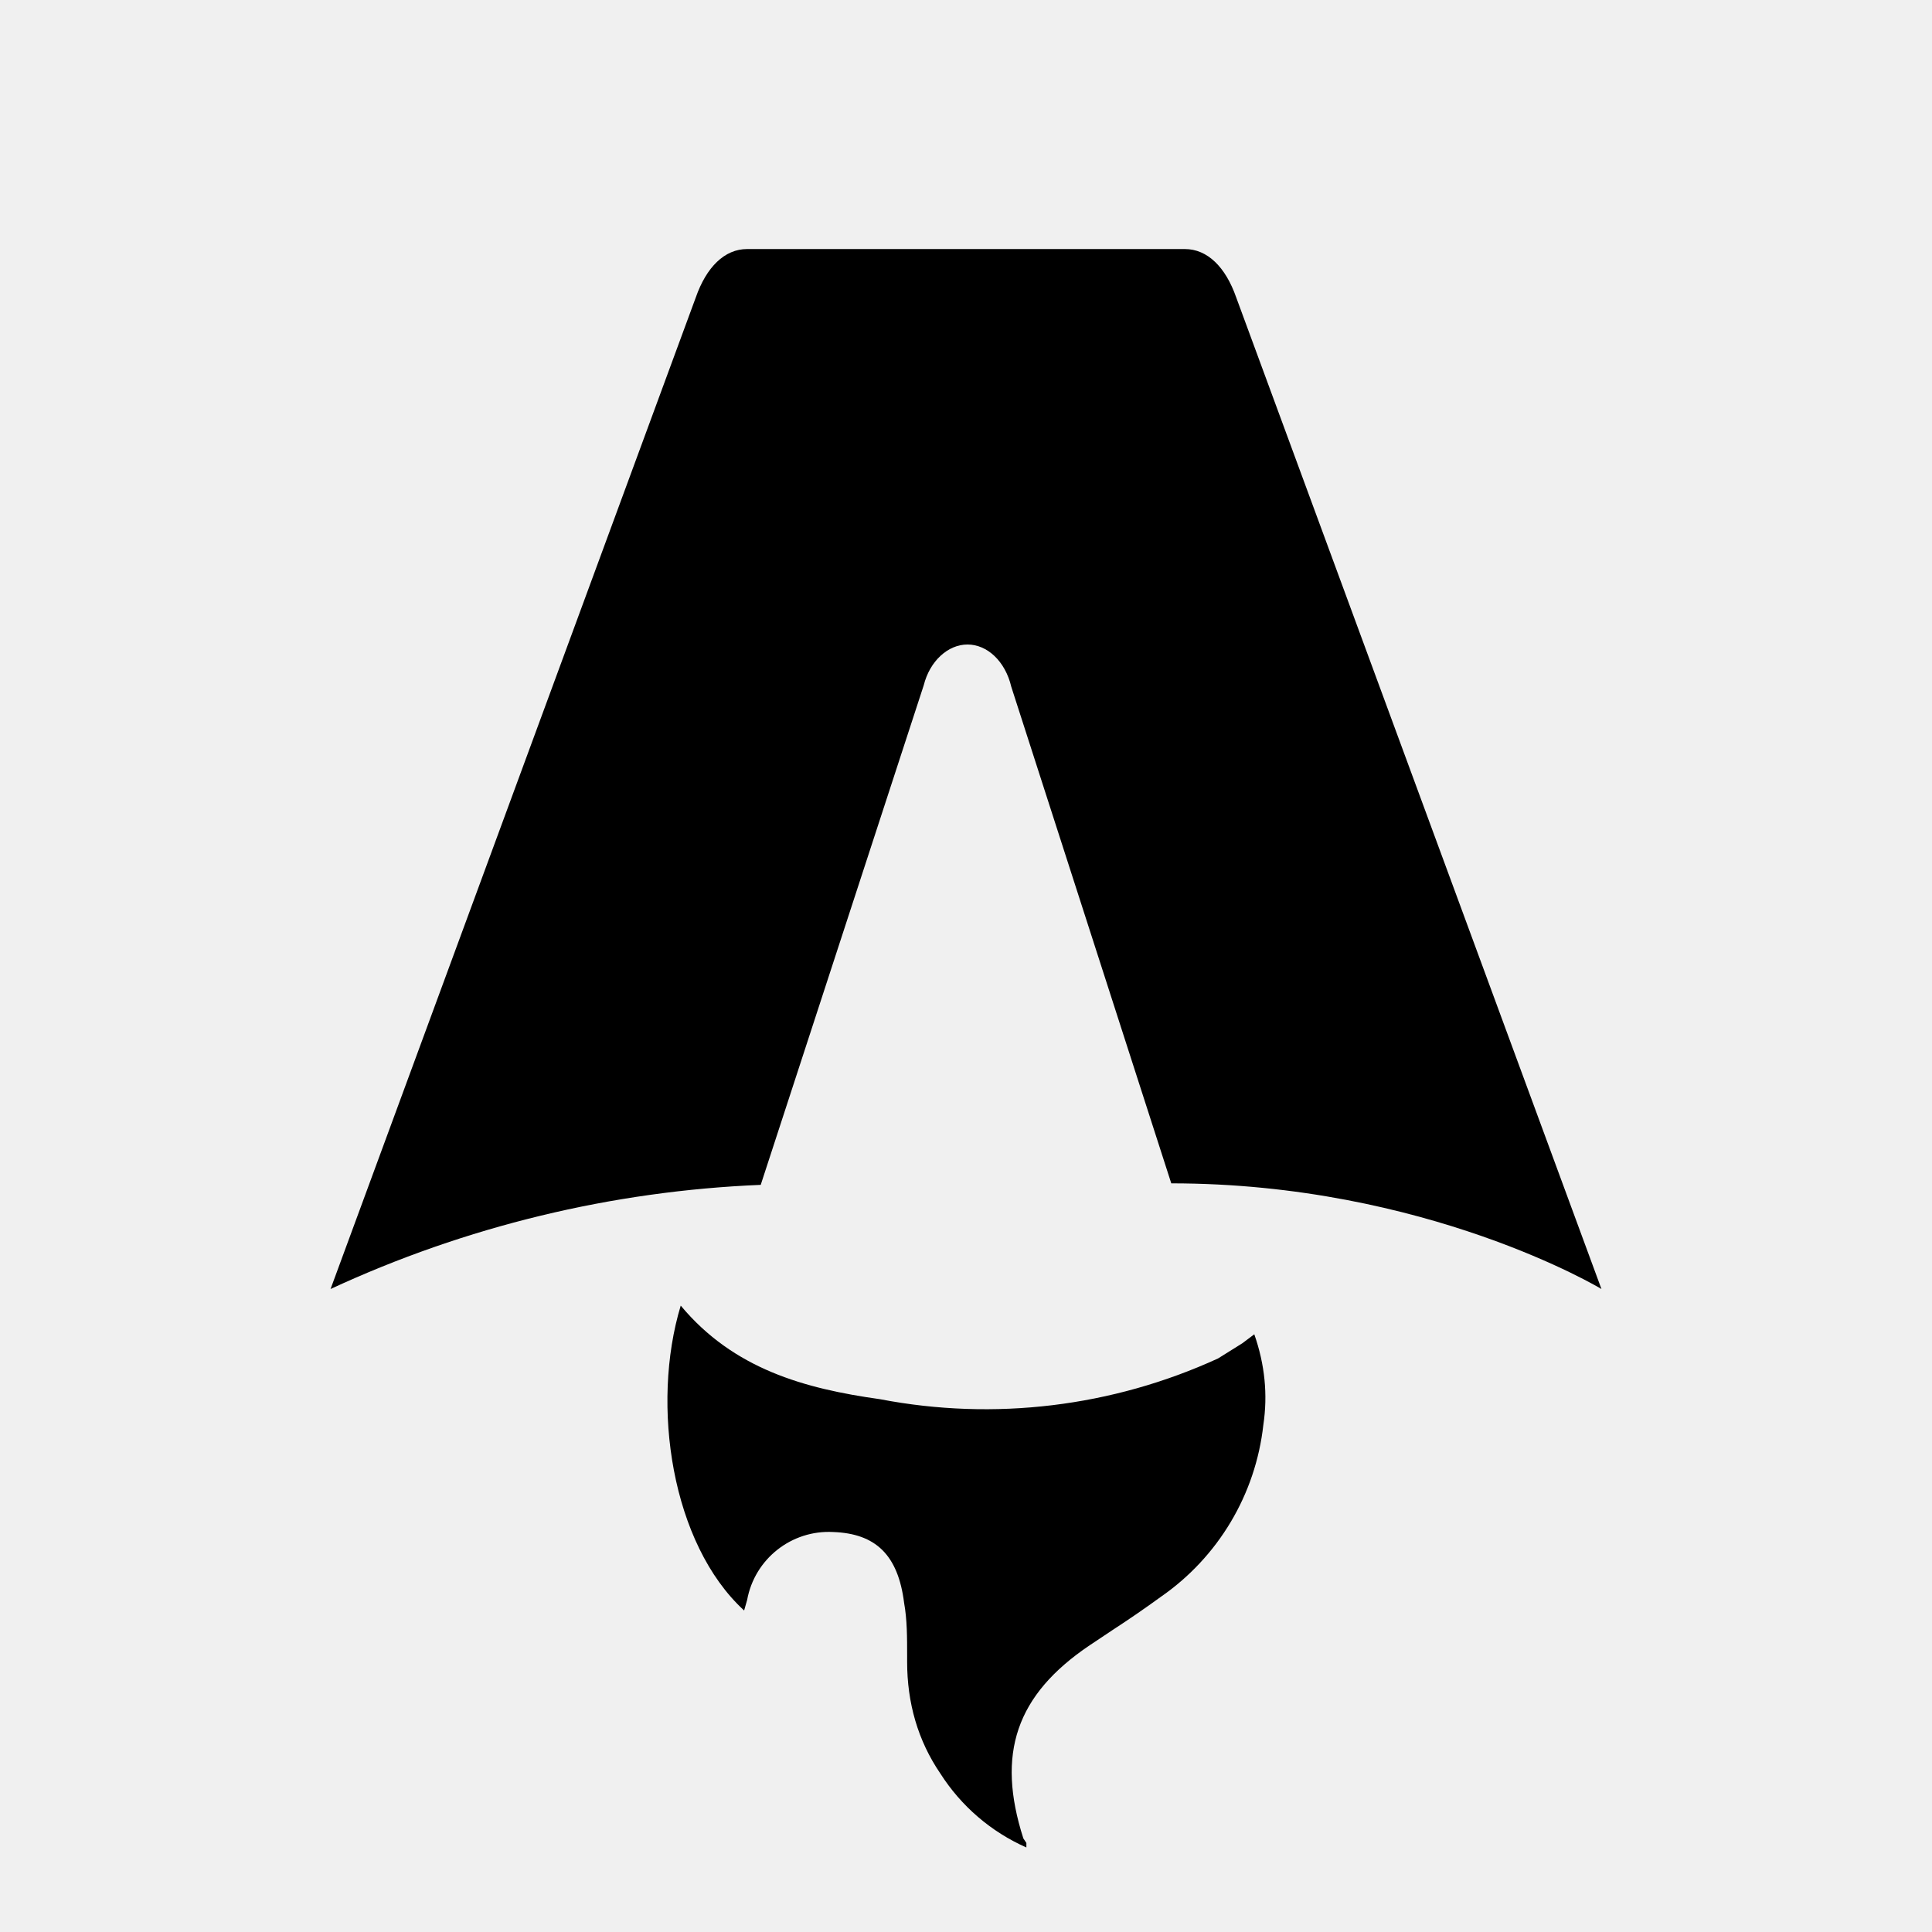
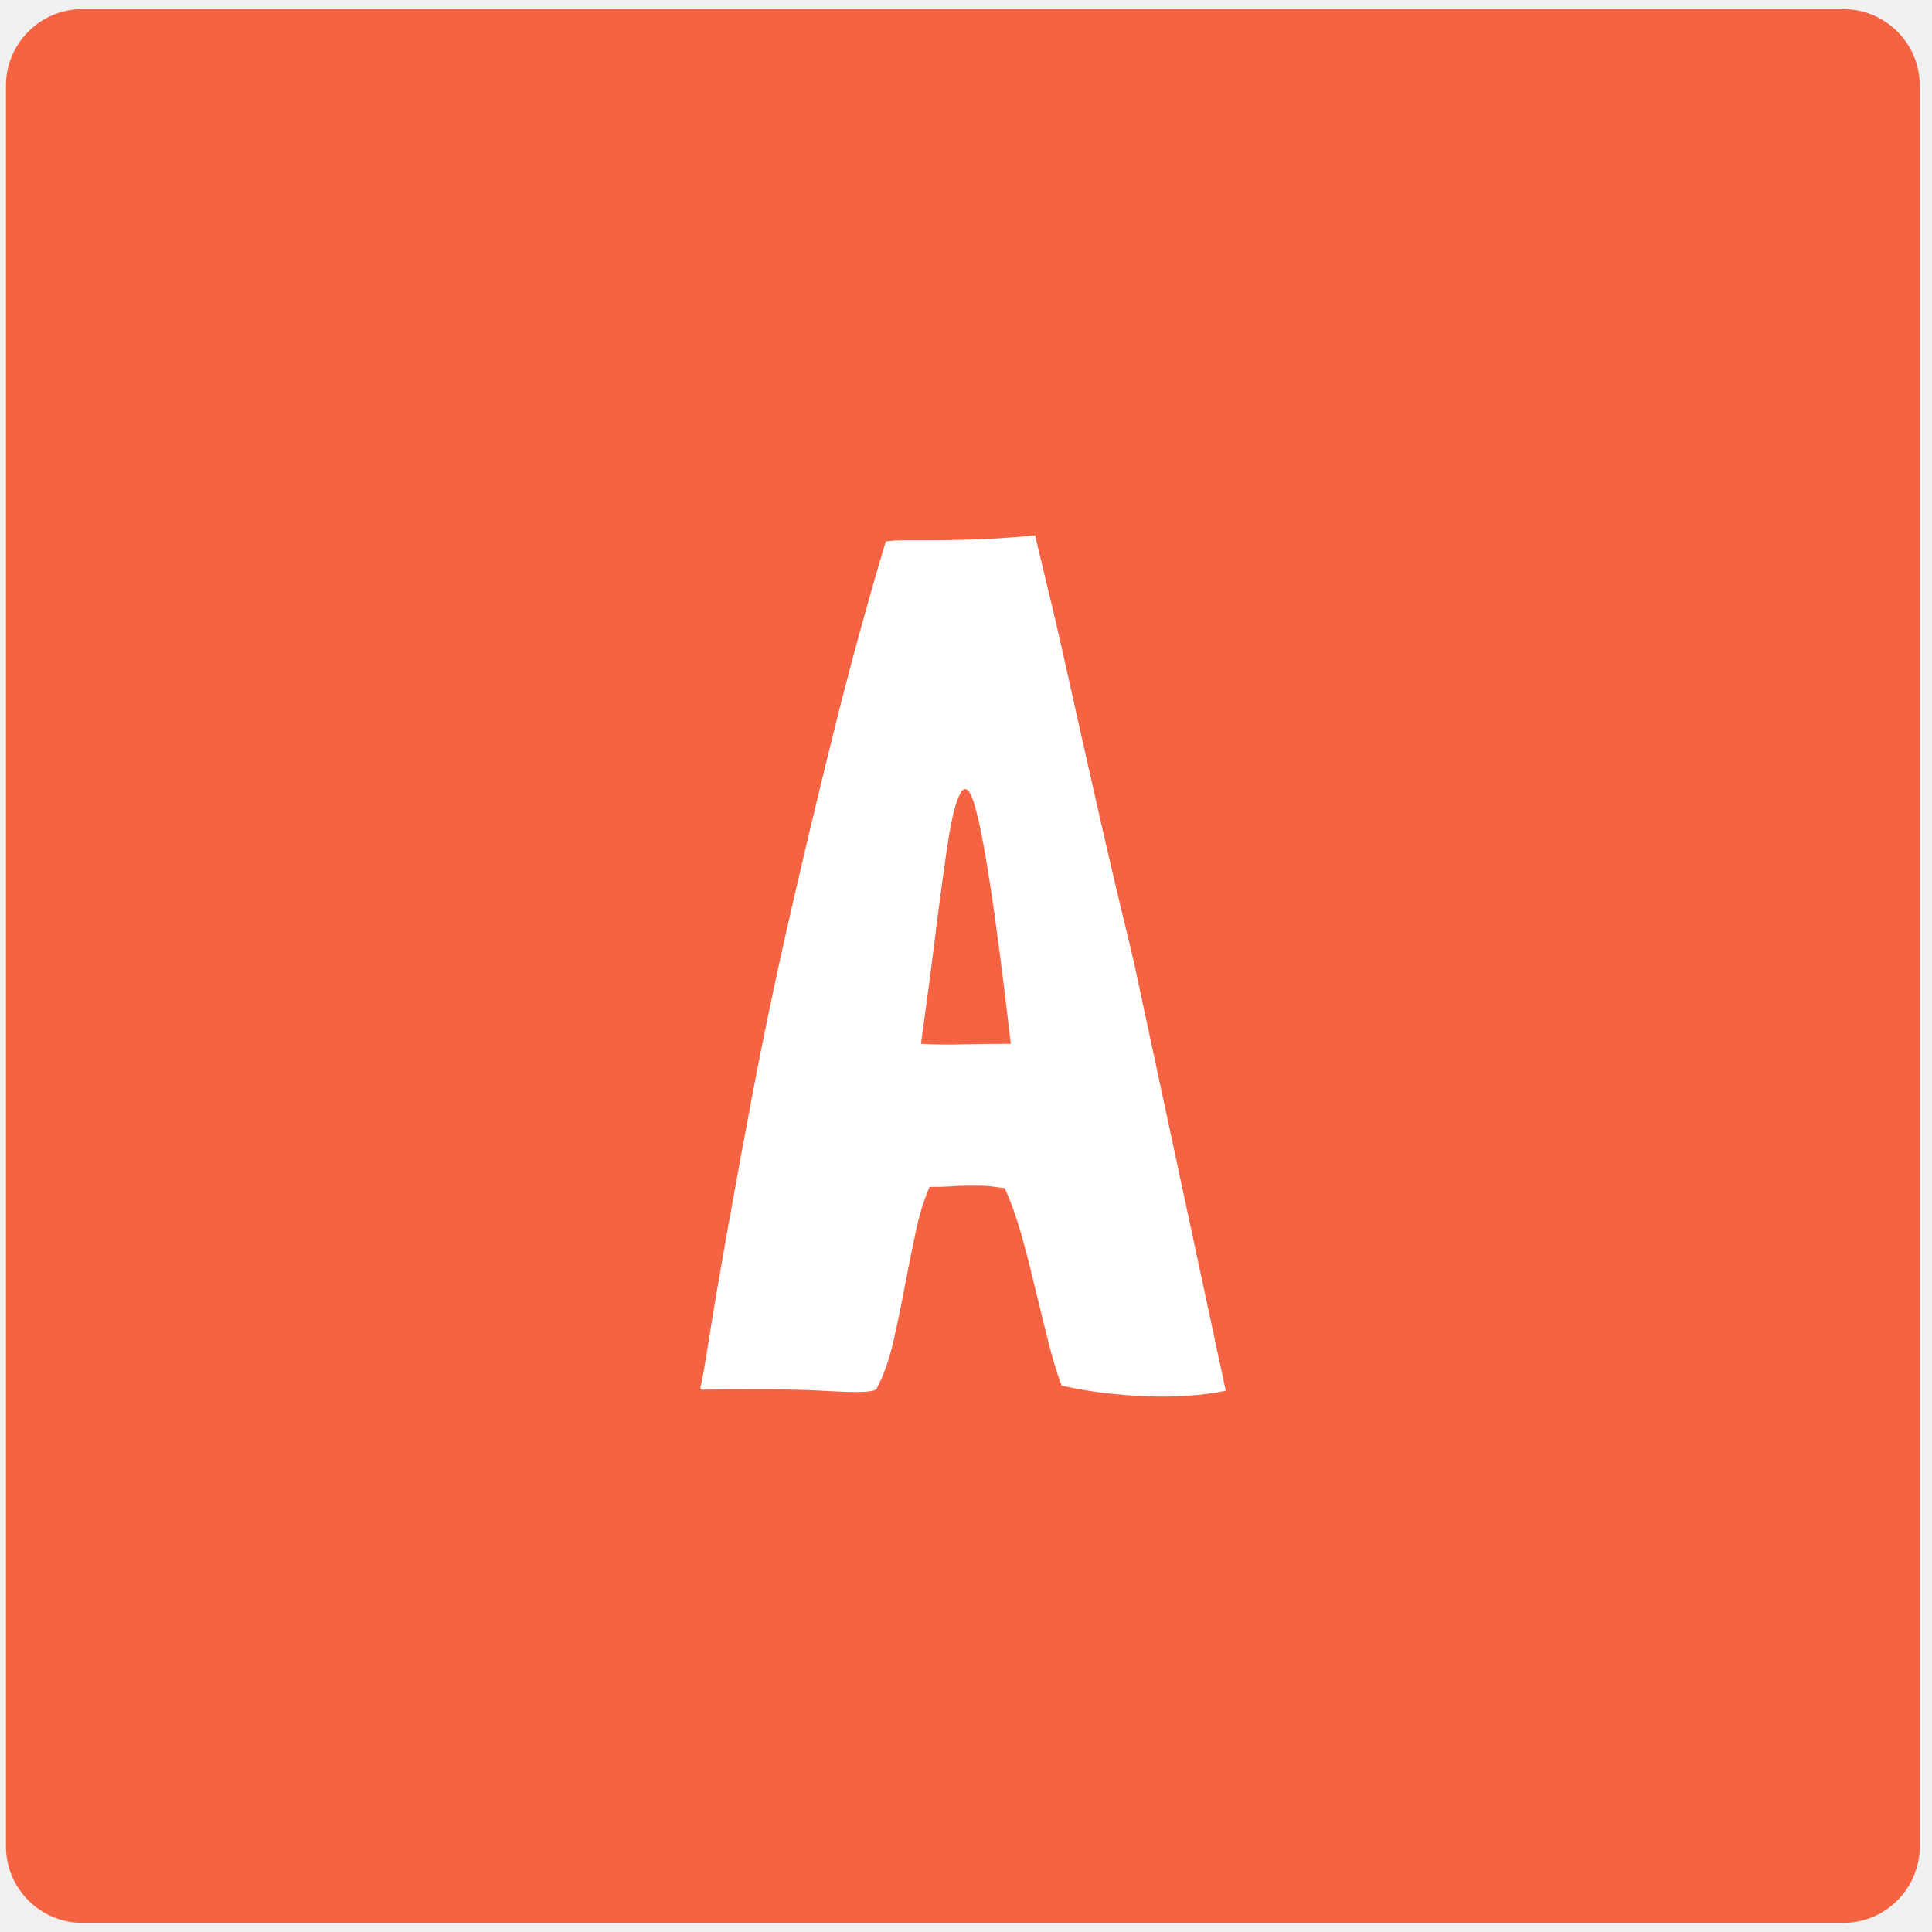
- <svg xmlns="http://www.w3.org/2000/svg" fill="none" viewBox="0 0 128 128">
-   <path d="M50.4 78.5a75.1 75.1 0 0 0-28.5 6.9l24.2-65.7c.7-2 1.9-3.2 3.4-3.2h29c1.5 0 2.7 1.2 3.4 3.2l24.2 65.7s-11.6-7-28.5-7L67 45.5c-.4-1.7-1.6-2.8-2.9-2.8-1.3 0-2.5 1.1-2.9 2.7L50.4 78.5Zm-1.1 28.2Zm-4.2-20.2c-2 6.6-.6 15.8 4.2 20.2a17.5 17.5 0 0 1 .2-.7 5.5 5.5 0 0 1 5.7-4.5c2.8.1 4.3 1.5 4.7 4.7.2 1.1.2 2.3.2 3.5v.4c0 2.7.7 5.2 2.2 7.4a13 13 0 0 0 5.7 4.9v-.3l-.2-.3c-1.8-5.6-.5-9.5 4.4-12.8l1.5-1a73 73 0 0 0 3.2-2.2 16 16 0 0 0 6.8-11.4c.3-2 .1-4-.6-6l-.8.6-1.6 1a37 37 0 0 1-22.4 2.7c-5-.7-9.7-2-13.2-6.2Z" />
-   <style>
-         path { fill: #000; }
-         @media (prefers-color-scheme: dark) {
-             path { fill: #FFF; }
-         }
-     </style>
+ <svg xmlns="http://www.w3.org/2000/svg" version="1.1" viewBox="124.5 219 162 162">
+   <g>
+     <rect width="333.333" height="333.333" rx="13.333" ry="13.333" y="281.868" fill="#f56342" transform="matrix(0.4814249,0,0,0.4814249,0,84.06418)" x="259.646" />
+     <path d="M456.208 448.355Q455.387 444.745 453.89 438.639Q452.422 432.505 450.719 425.108Q449.046 417.711 447.227 409.668Q445.436 401.655 443.851 394.551Q442.266 387.477 440.886 381.871Q439.536 376.294 438.89 373.535L438.89 373.535Q431.904 374.181 427.589 374.269Q423.245 374.386 420.515 374.386Q417.756 374.386 416.054 374.386Q414.381 374.386 412.884 374.591L412.884 374.591Q407.835 391.499 403.608 408.611Q399.381 425.724 395.771 441.575Q392.19 457.425 389.548 471.485Q386.906 485.545 384.999 496.318Q383.091 507.09 382.034 513.871Q380.977 520.622 380.566 522.119L380.566 522.119Q380.772 522.324 380.977 522.324L380.977 522.324Q395.36 522.119 402.111 522.53Q408.892 522.941 410.565 522.53L410.565 522.53Q410.77 522.53 410.888 522.412Q411.005 522.324 411.211 522.324L411.211 522.324Q413.119 518.714 414.175 514.076Q415.232 509.438 416.171 504.448Q417.111 499.488 418.079 494.938Q419.018 490.418 420.515 487.013L420.515 487.013Q422.834 487.013 424.214 486.925Q425.564 486.807 426.738 486.807Q427.912 486.807 429.38 486.807Q430.848 486.807 433.607 487.248L433.607 487.248Q435.074 490.418 436.366 494.85Q437.628 499.282 438.773 504.155Q439.947 508.998 441.121 513.665Q442.266 518.303 443.528 521.678L443.528 521.678L443.763 521.678Q450.514 523.175 458.116 523.469Q465.719 523.792 472.059 522.53L472.059 522.53L472.059 522.324L456.208 448.355ZM434.663 462.092Q430.642 462.092 426.621 462.18Q422.629 462.298 419.018 462.092L419.018 462.092Q420.515 451.32 421.66 442.015Q422.834 432.71 423.774 426.575Q424.742 420.441 425.887 418.445Q427.061 416.449 428.206 420.03Q429.38 423.611 430.965 433.767Q432.55 443.923 434.663 462.092L434.663 462.092Z " fill="#ffffff" transform="matrix(0.4814249,0,0,0.4814249,0,84.06418)" />
+   </g>
</svg>
